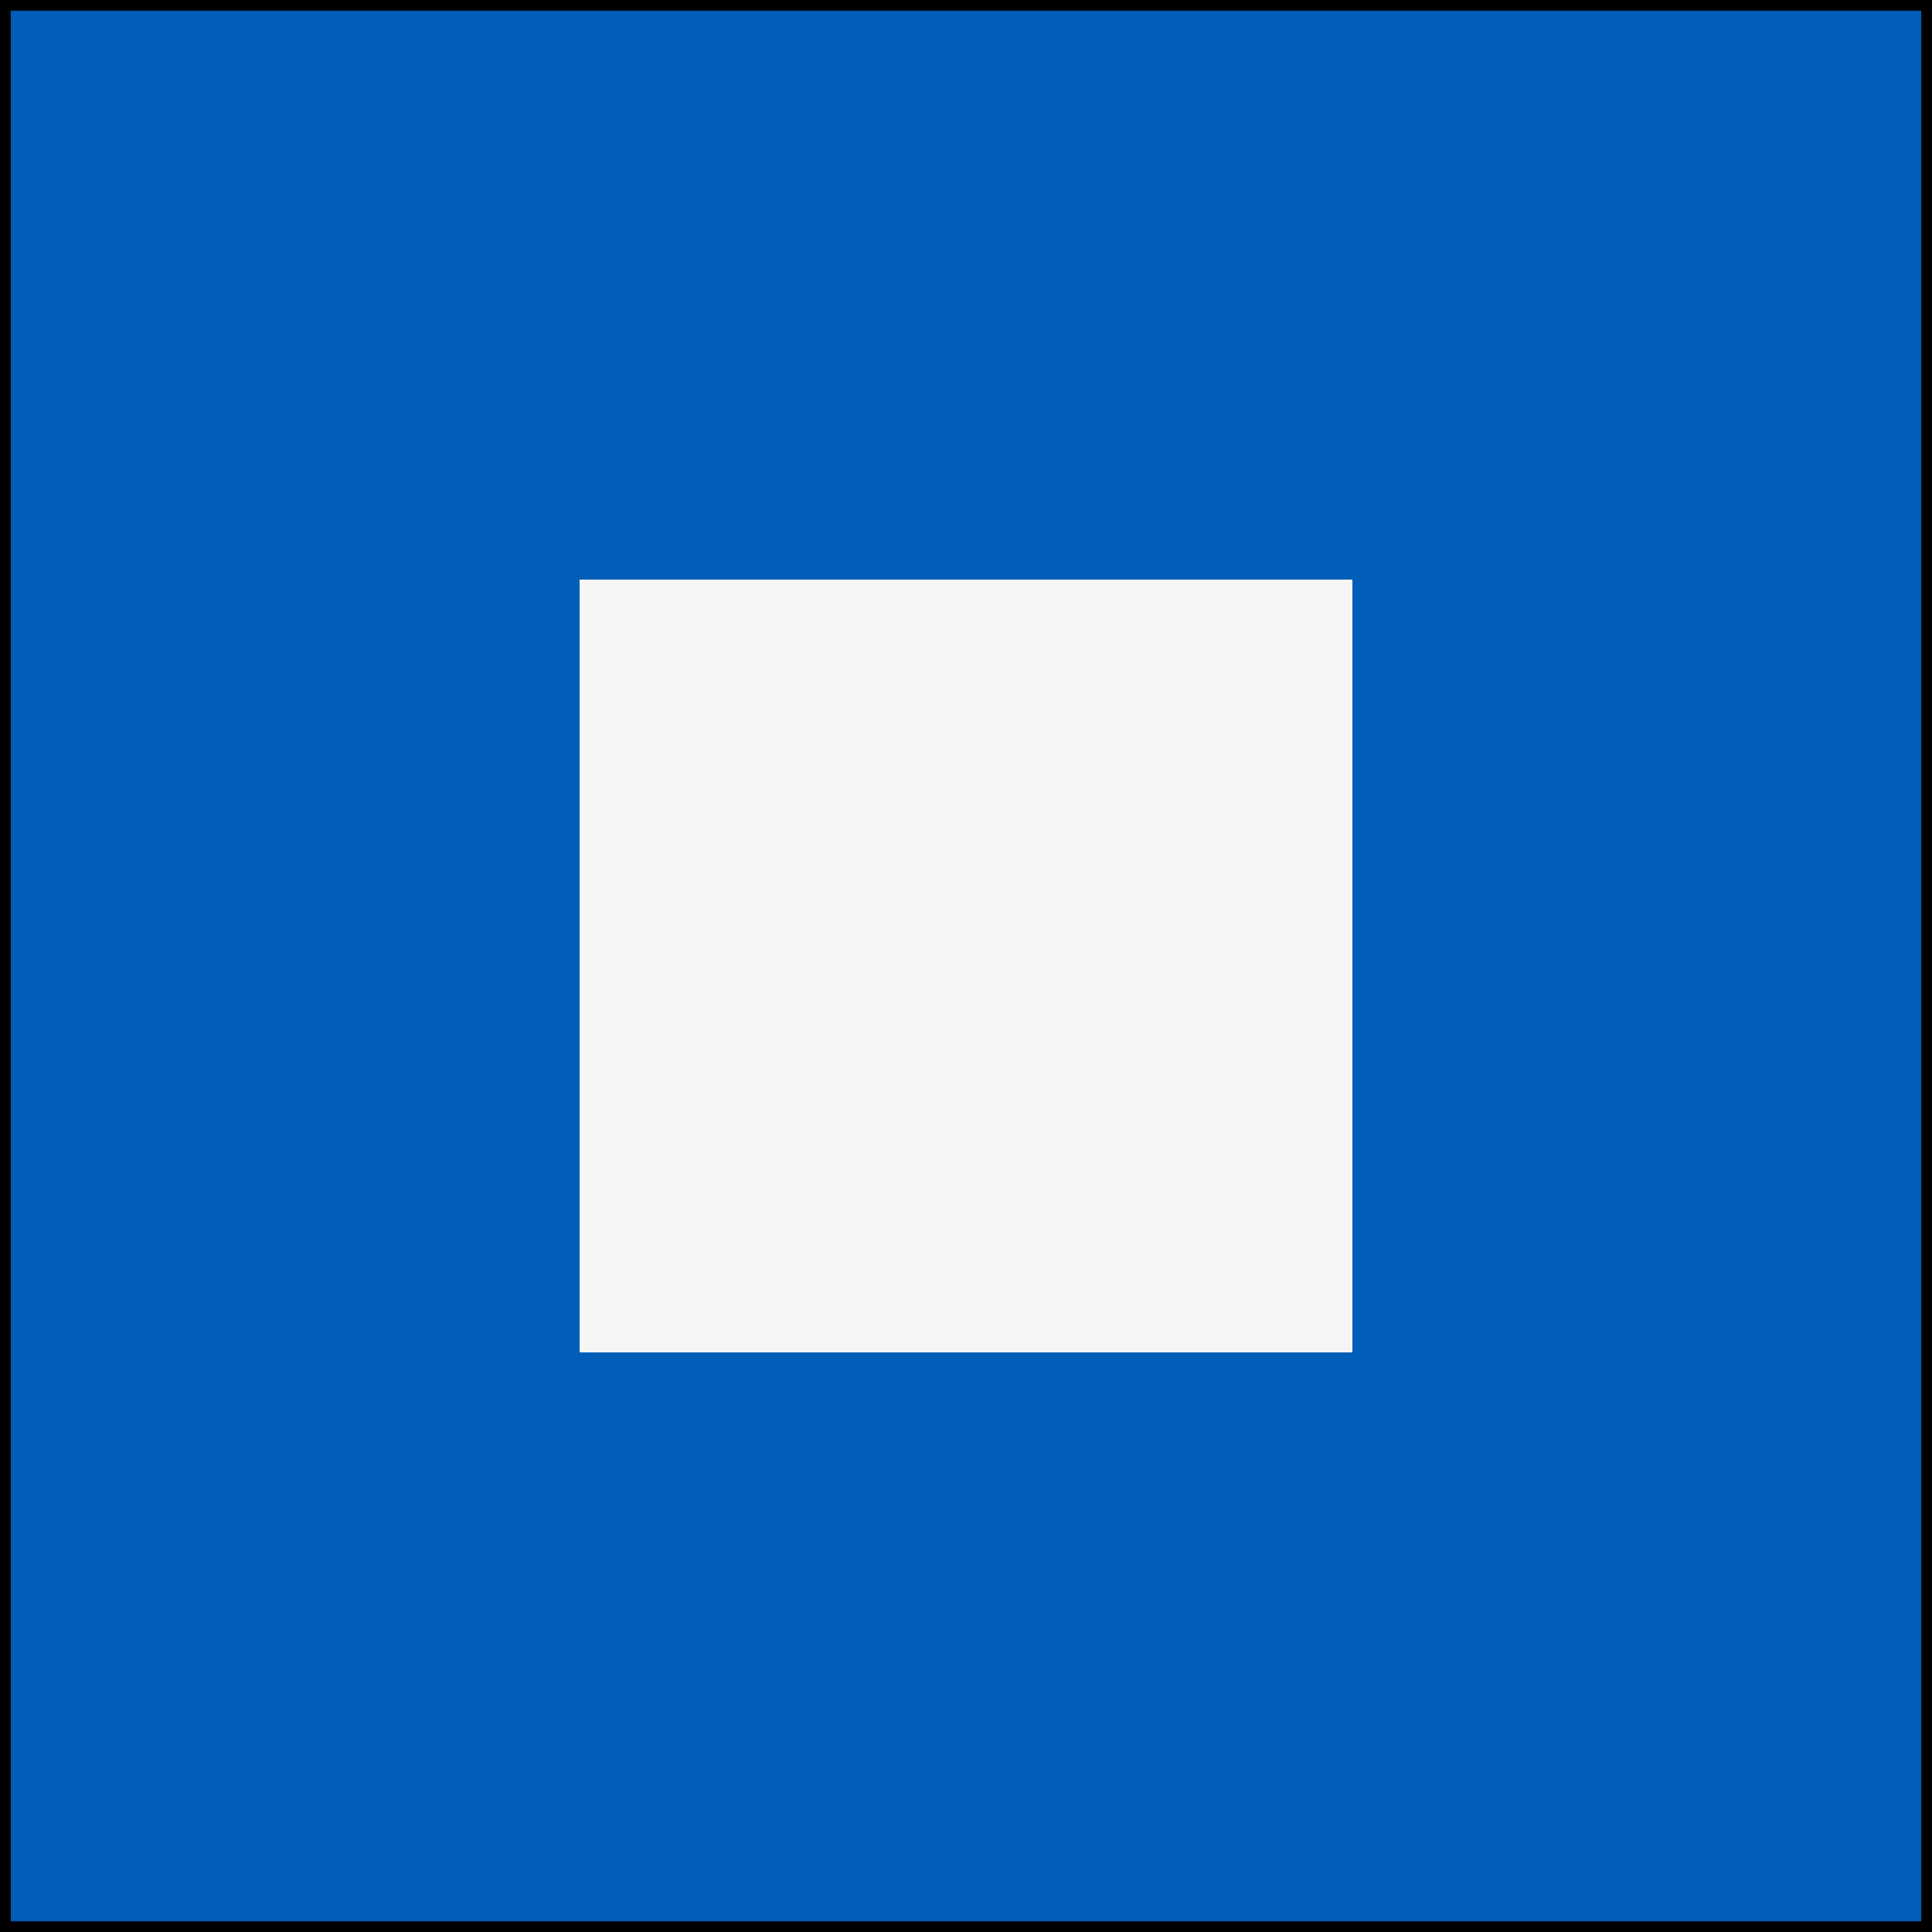
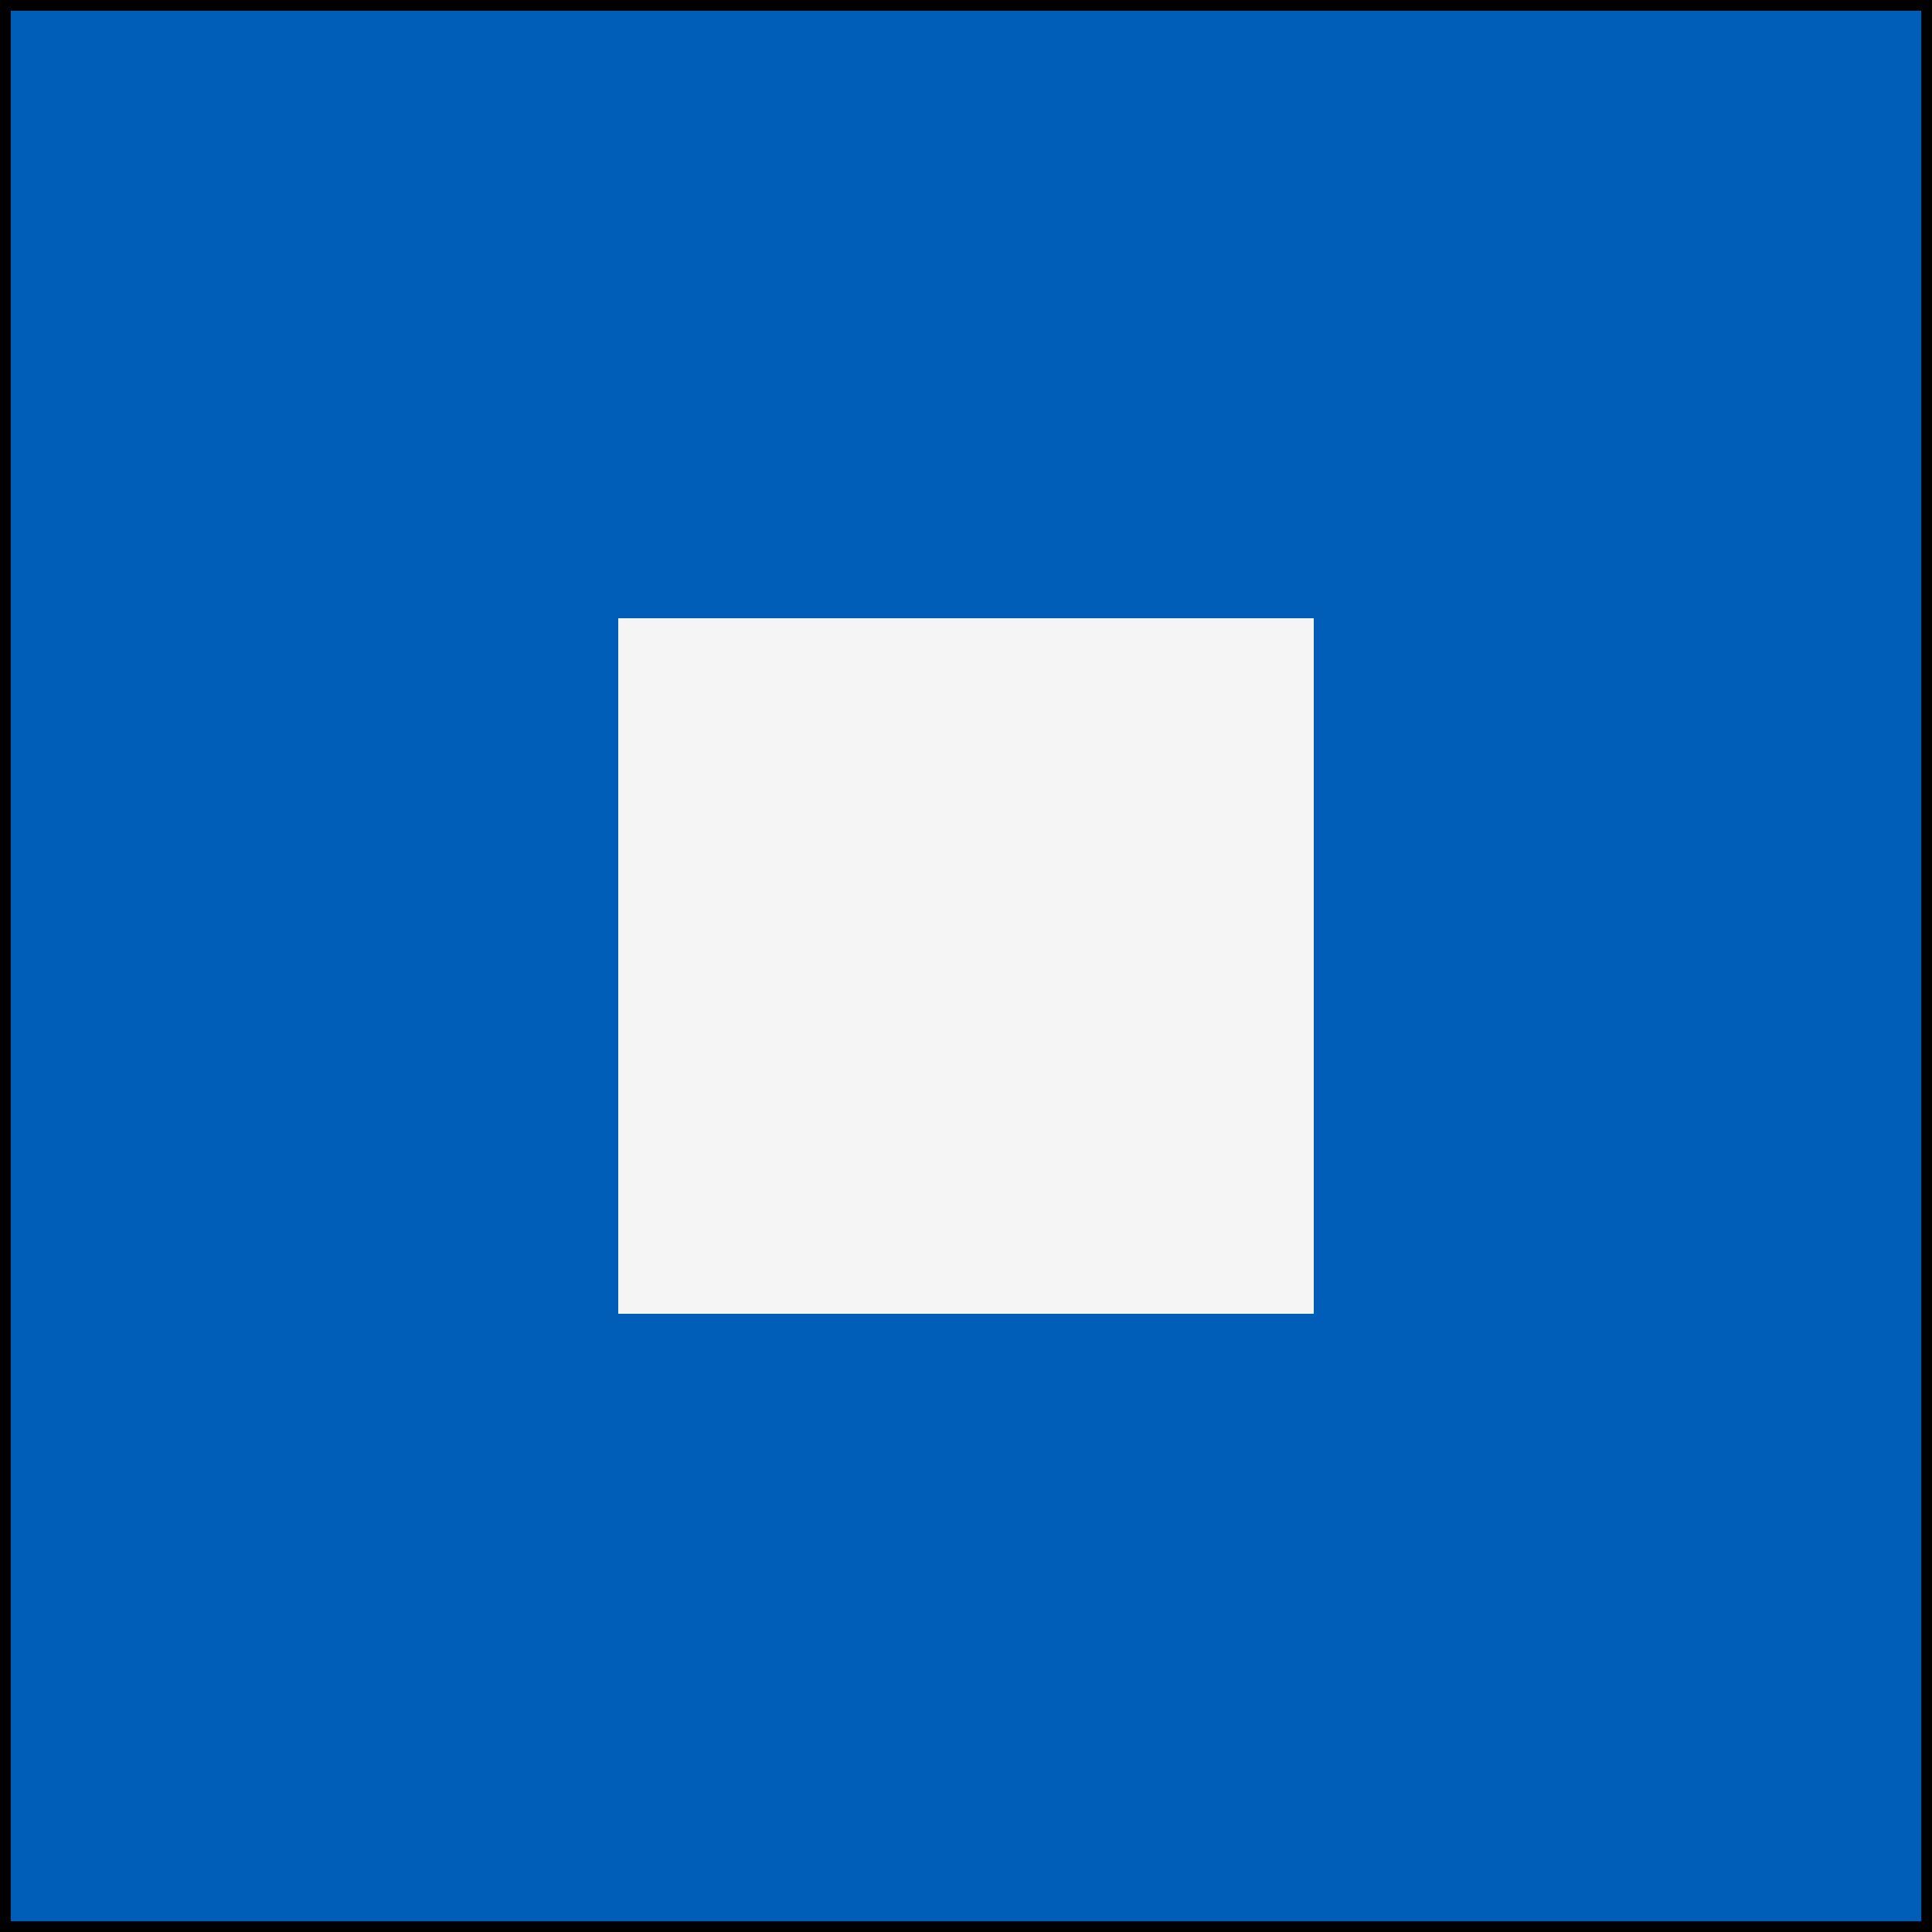
<svg xmlns="http://www.w3.org/2000/svg" viewBox="0 0 180 180">
-   <path fill="#005eb8" d="M0,0H180V180H0ZM54,54V126H126V54Z" />
-   <path fill="#f5f5f5" d="M54,54H126V126H54Z" />
+   <path fill="#005eb8" d="M0,0H180V180H0ZM57.6,57.6V122.4H122.4V57.6Z" />
+   <path fill="#f5f5f5" d="M57.6,57.6H122.4V122.4H57.6Z" />
  <path fill="none" stroke="#000" stroke-width="1" d="M0.5,0.5H179.5V179.5H0.5Z" />
</svg>
